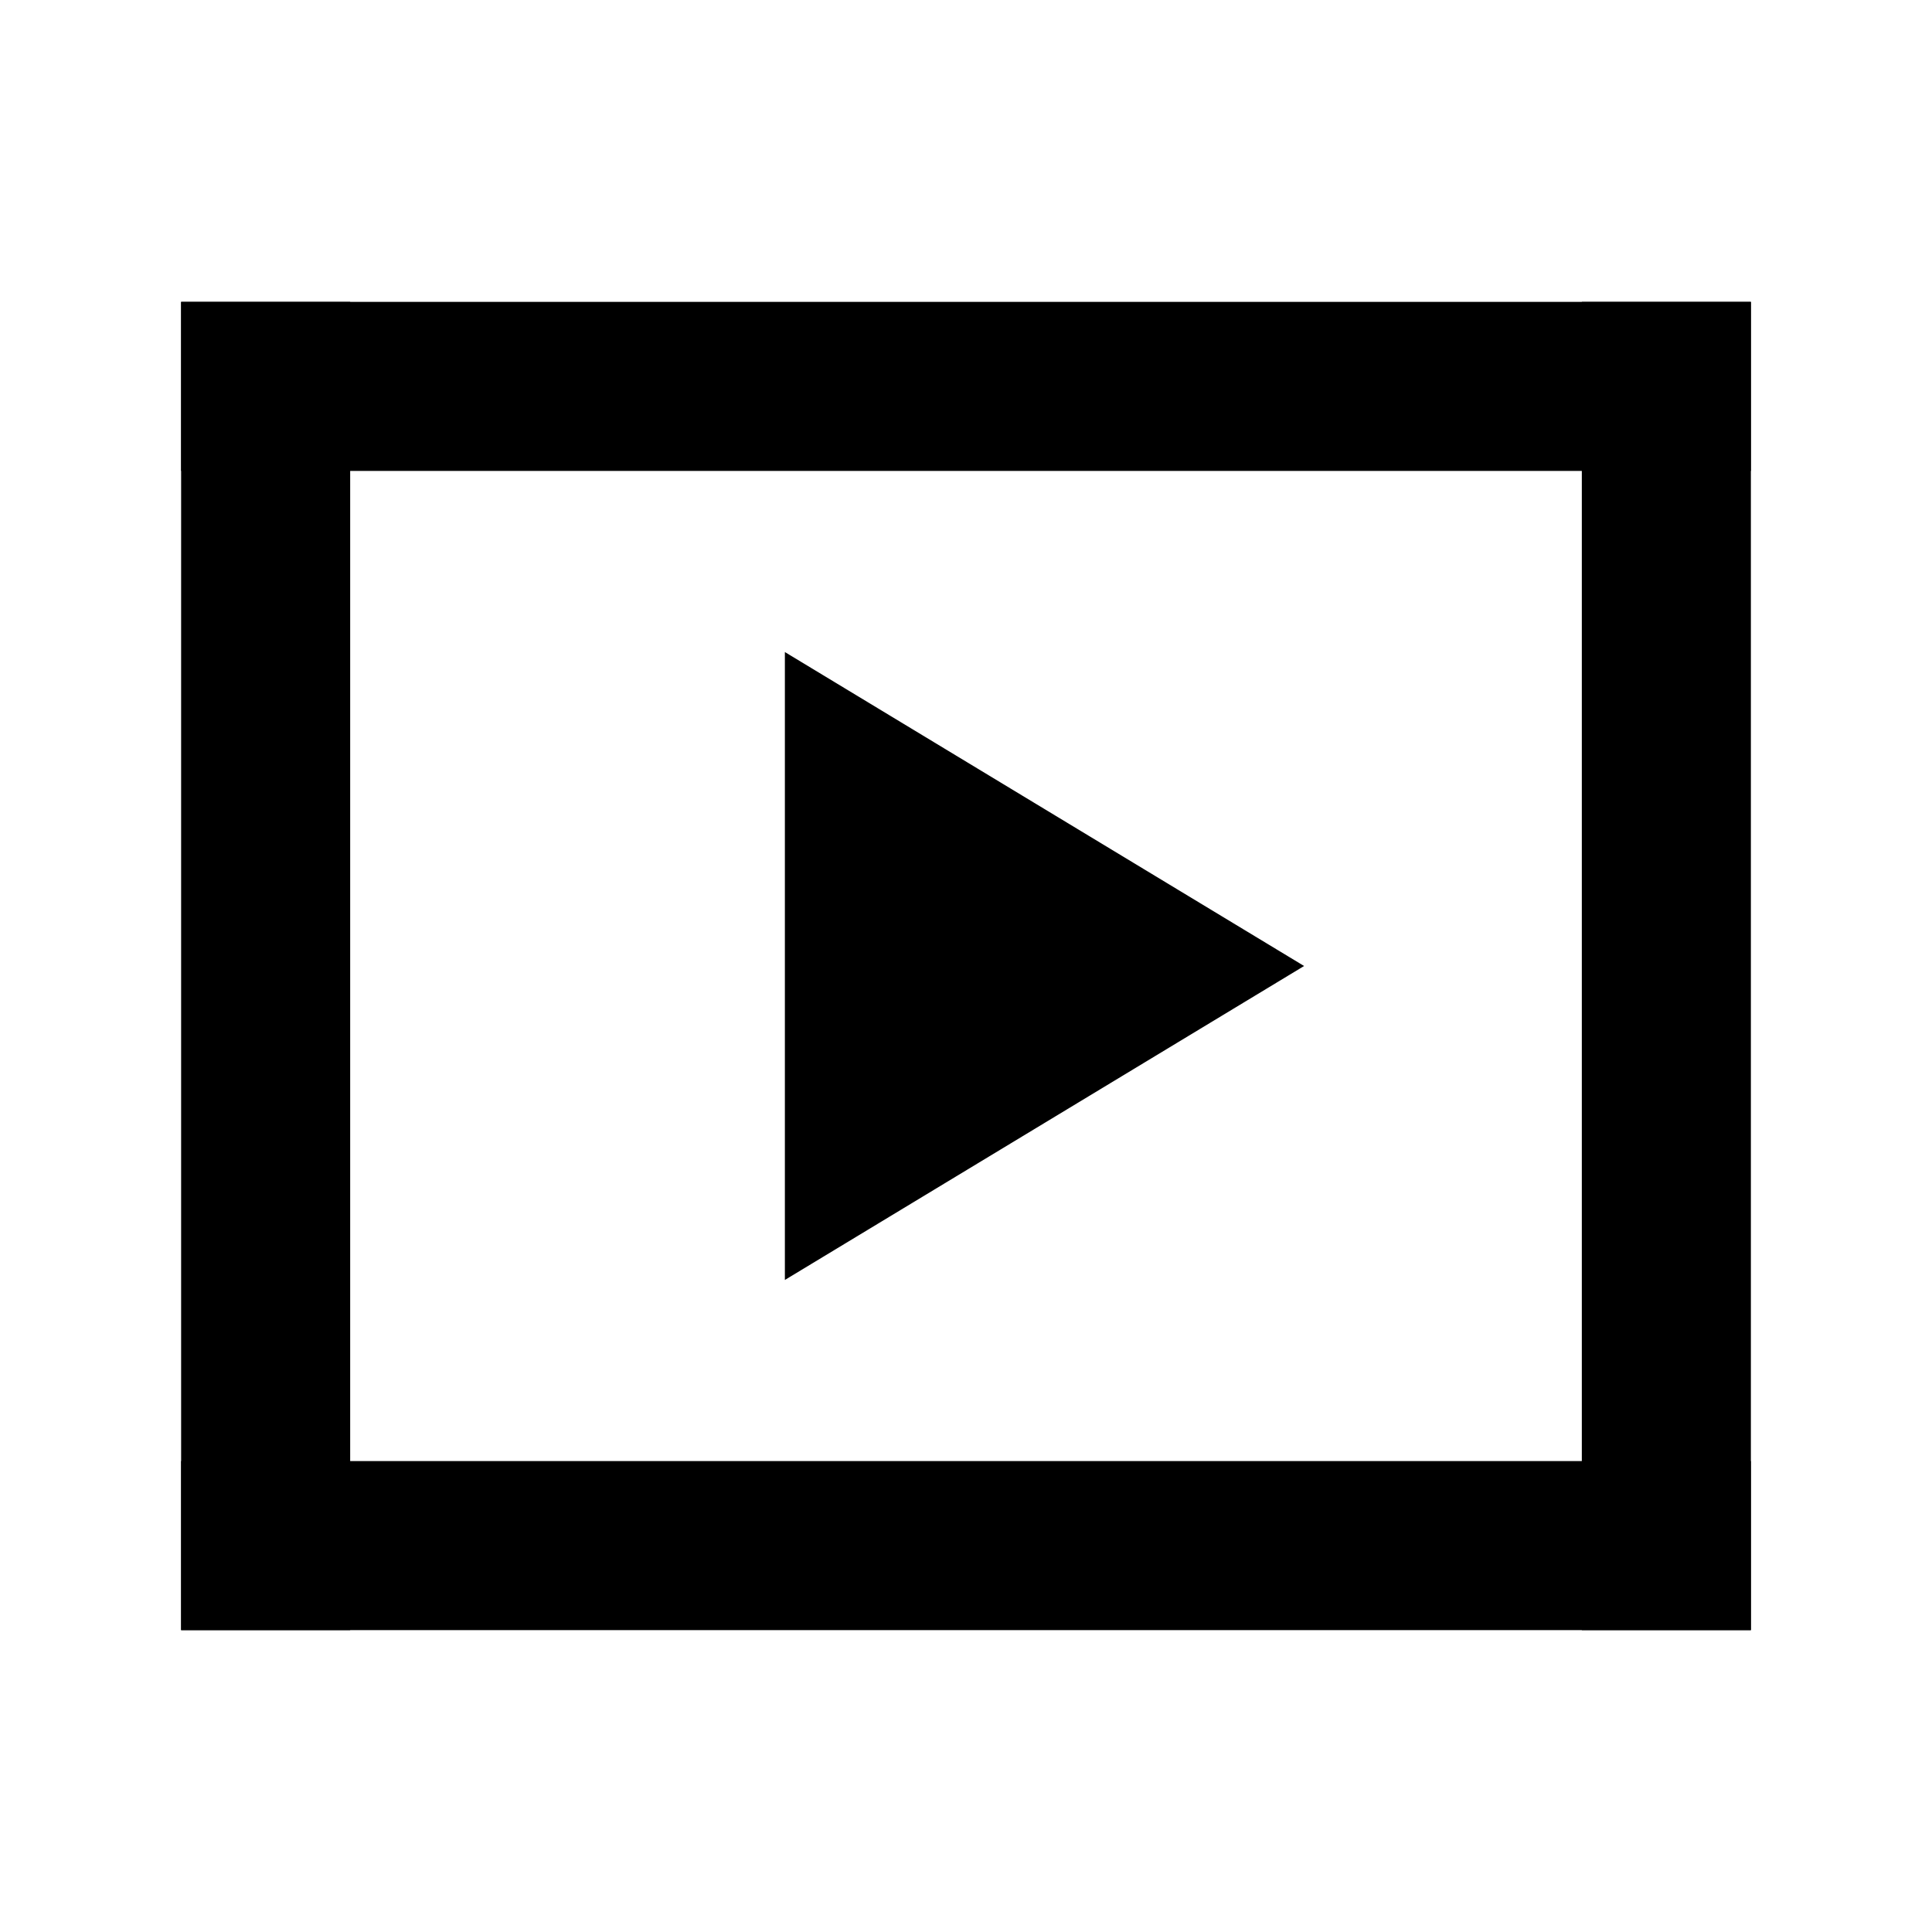
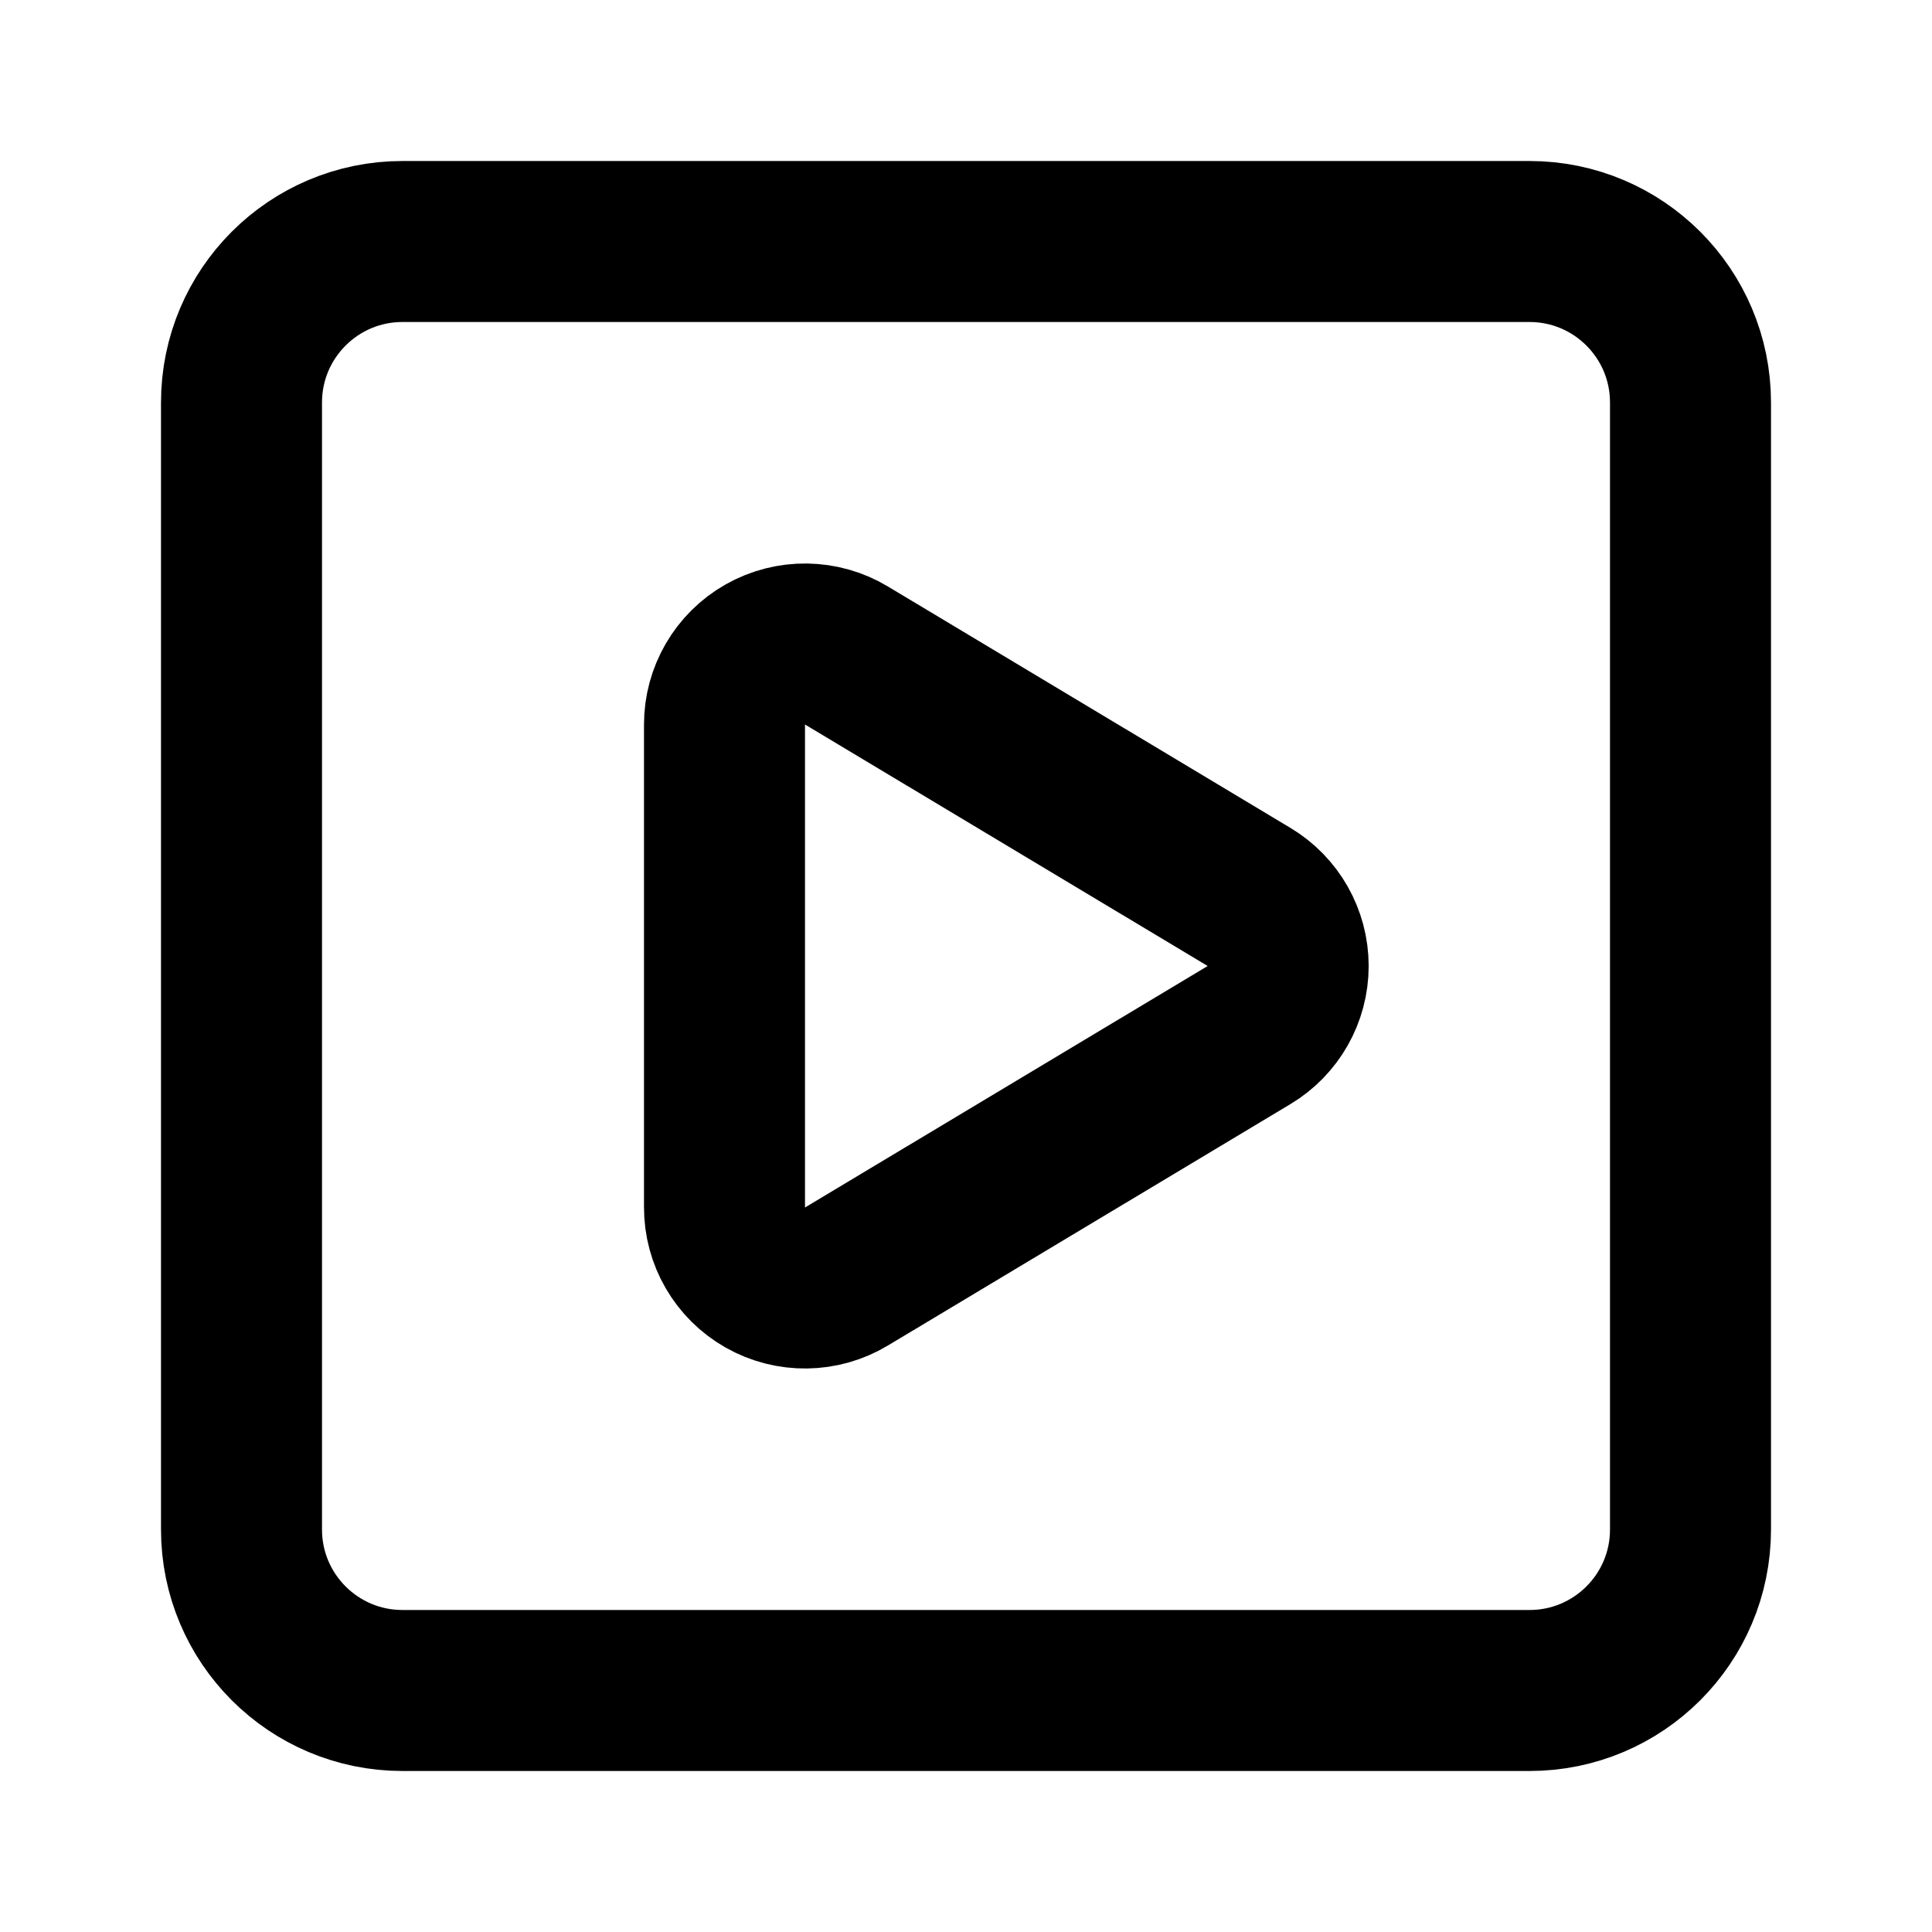
- <svg xmlns="http://www.w3.org/2000/svg" viewBox="0 0 16 16" width="16" height="16">
-   <rect x="0" y="0" width="16" height="16" fill="none" />
-   <rect x="1.5" y="2.5" width="13" height="1.4" fill="#000" />
-   <rect x="1.5" y="12.1" width="13" height="1.4" fill="#000" />
-   <rect x="1.5" y="2.5" width="1.4" height="11" fill="#000" />
-   <rect x="13.1" y="2.5" width="1.4" height="11" fill="#000" />
-   <path d="M6.5 5.4 L10.8 8 L6.5 10.6 Z" fill="#000" />
+ <svg xmlns="http://www.w3.org/2000/svg" class="lucide lucide-square-play" width="24" height="24" viewBox="0 0 24 24" fill="none" stroke="#000" stroke-width="2" stroke-linecap="round" stroke-linejoin="round">
+   <rect x="0" y="0" width="24" height="24" fill="none" stroke="none" />
+   <rect x="3" y="3" width="18" height="18" rx="2" />
+   <path d="M9 9.003a1 1 0 0 1 1.517-.859l4.997 2.997a1 1 0 0 1 0 1.718l-4.997 2.997A1 1 0 0 1 9 14.996z" />
</svg>
